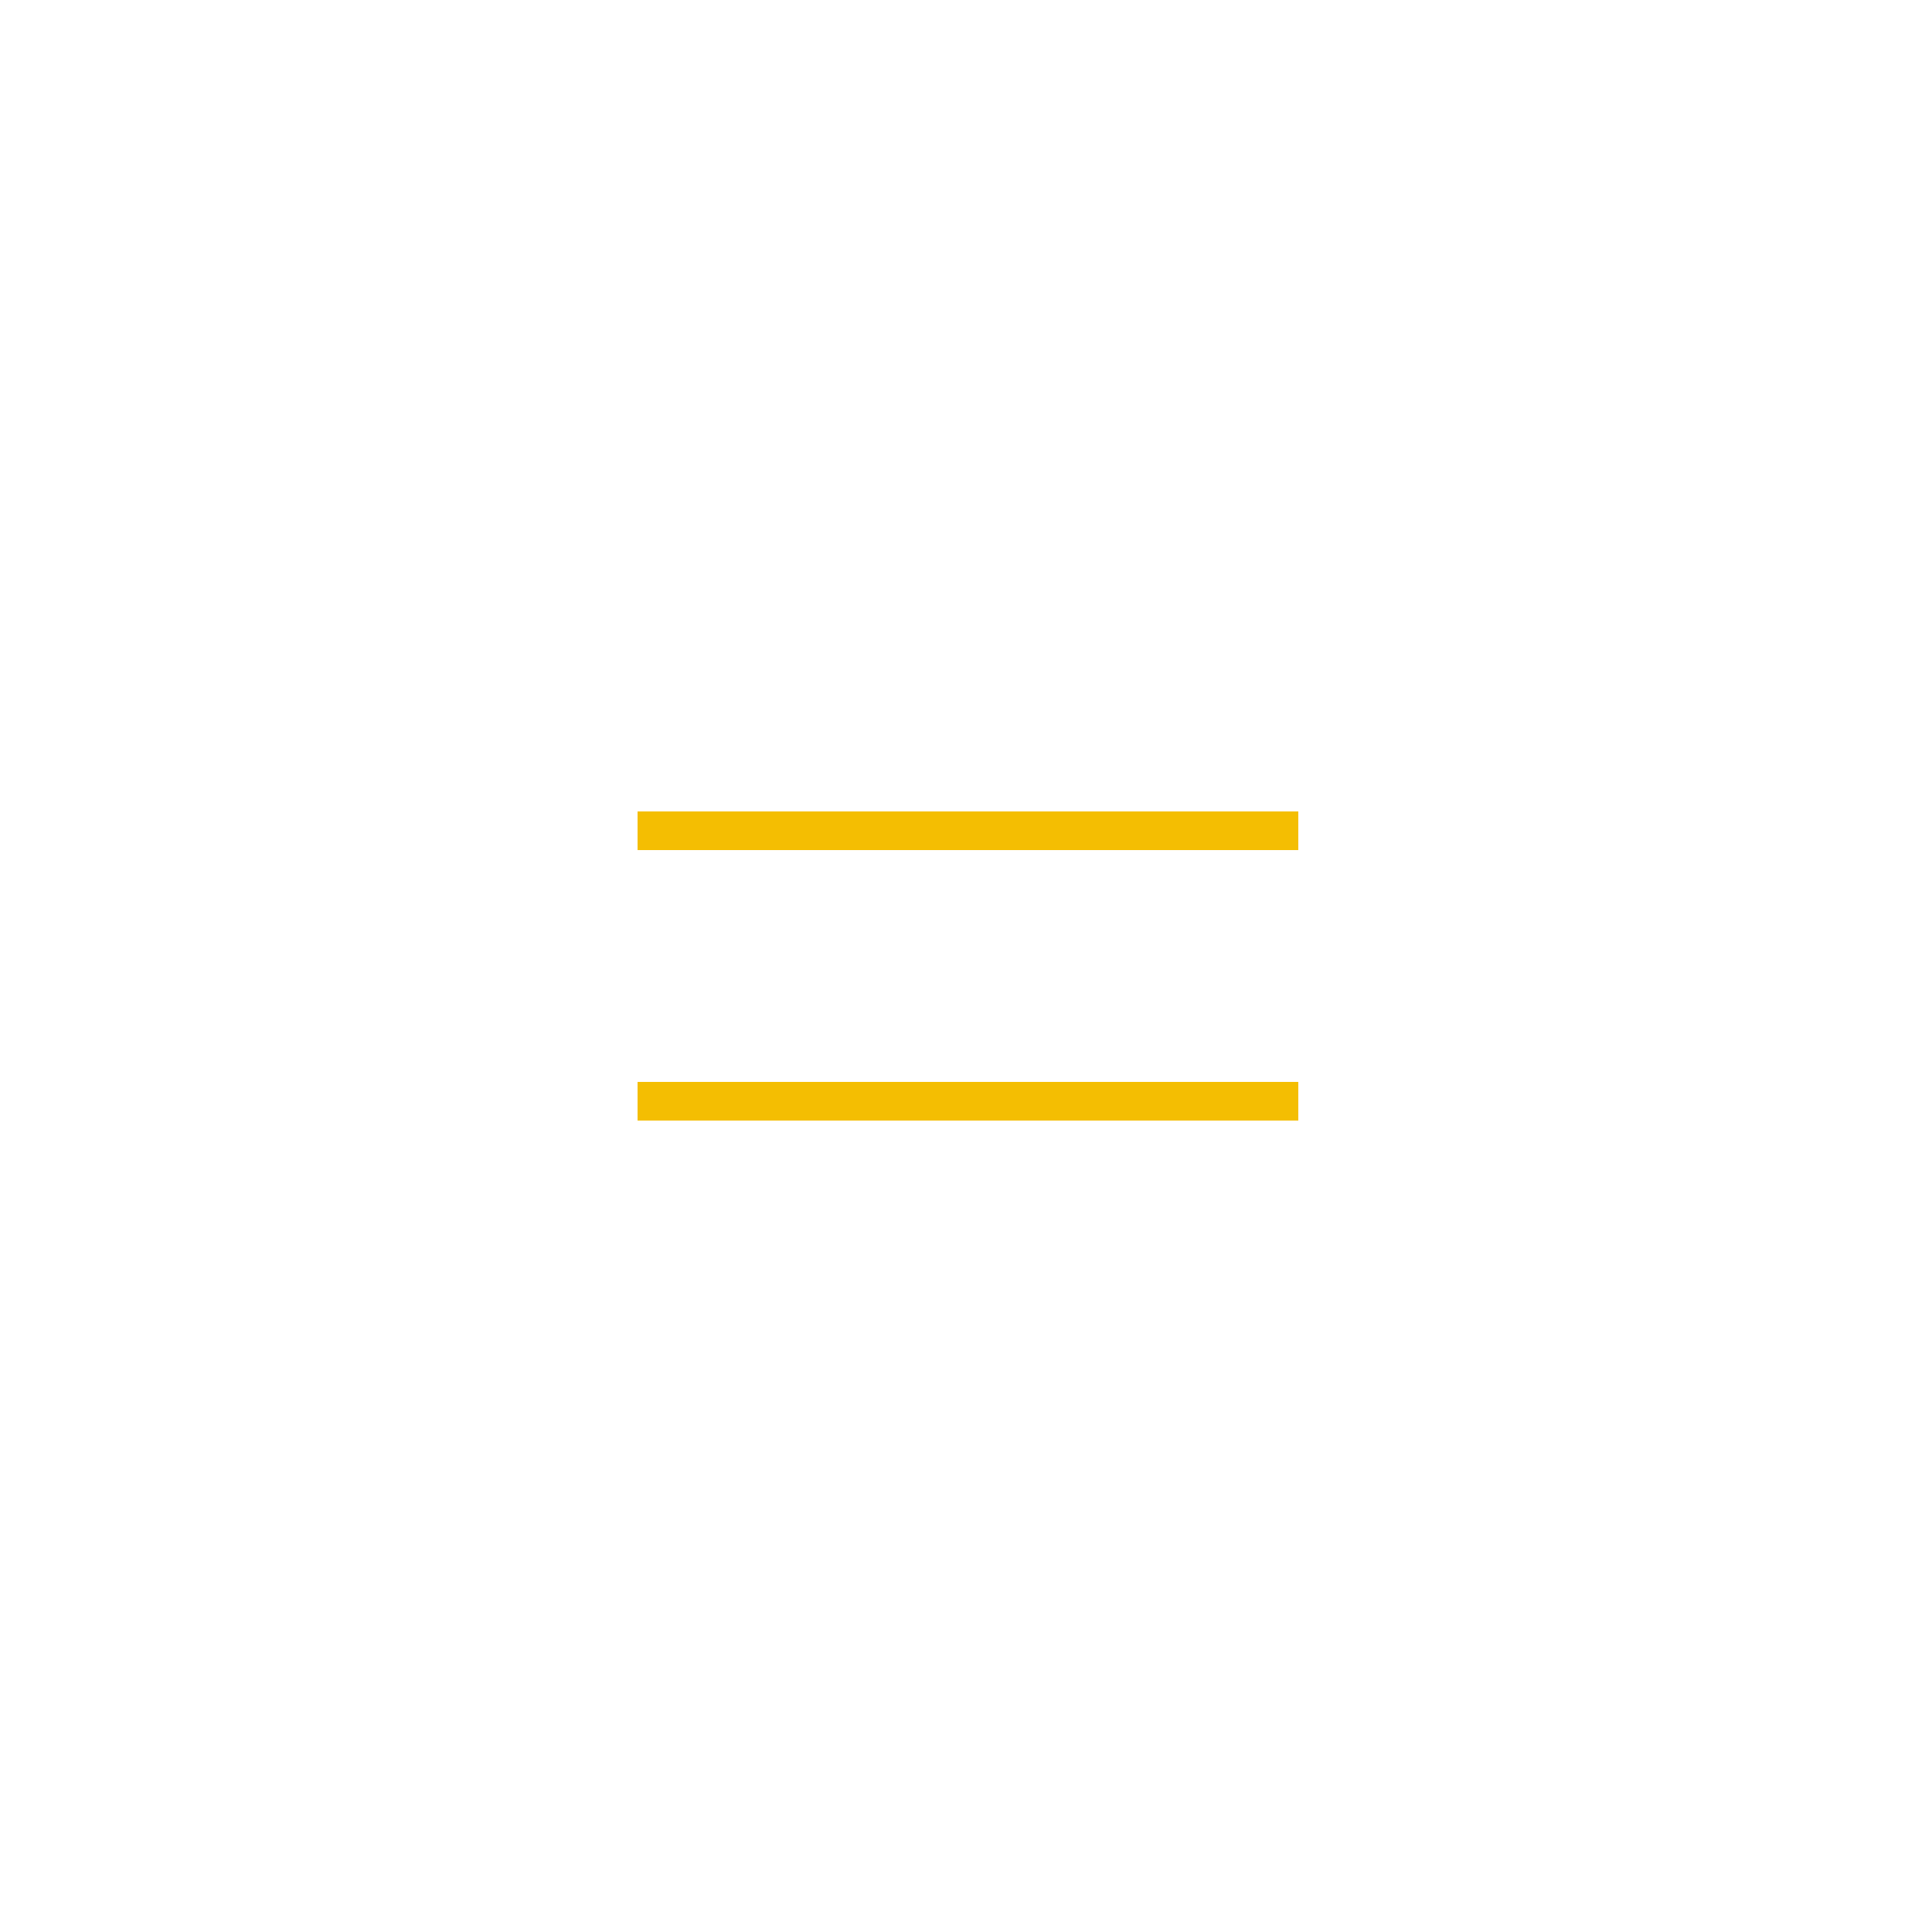
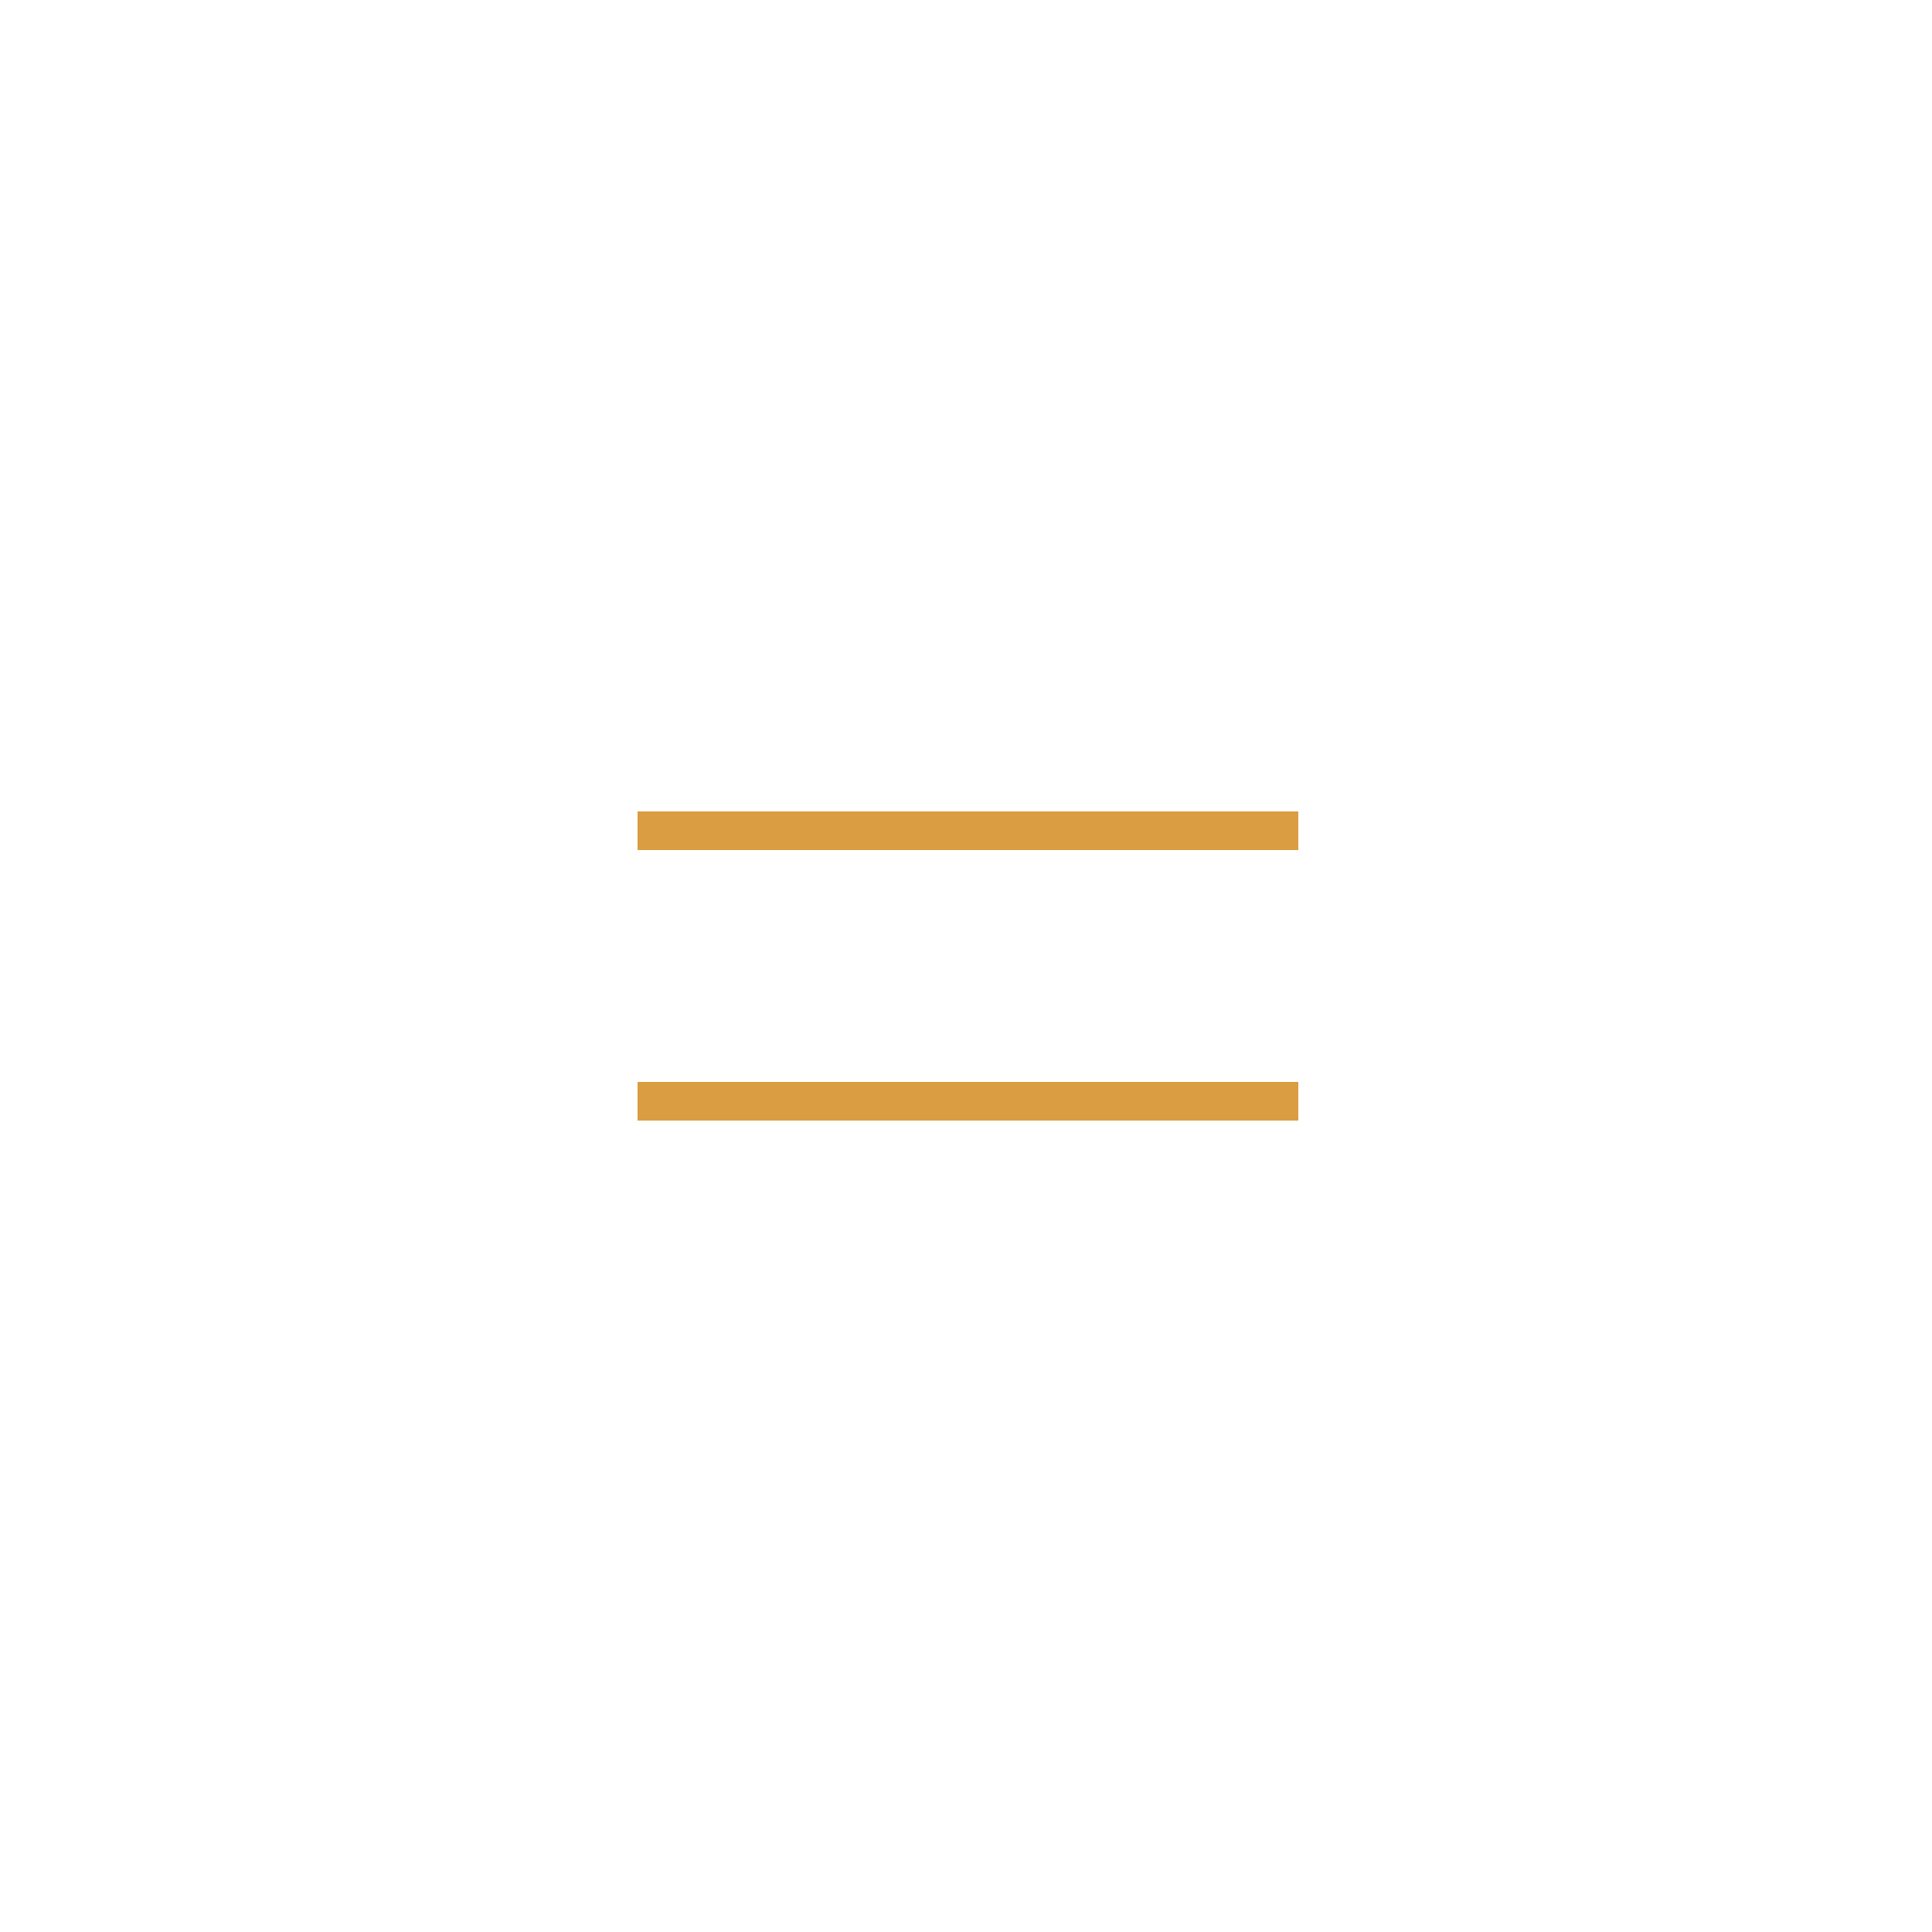
<svg xmlns="http://www.w3.org/2000/svg" version="1.1" id="Layer_1" x="0px" y="0px" viewBox="0 0 50 50" style="enable-background:new 0 0 50 50;" xml:space="preserve">
  <style type="text/css">
- 	.st0{fill:#F4BE02;}
+ 	.st0{fill:#DA9D41;}
</style>
  <g>
    <rect x="16.5" y="21" class="st0" width="17.1" height="1" />
    <rect x="16.5" y="28" class="st0" width="17.1" height="1" />
  </g>
</svg>
